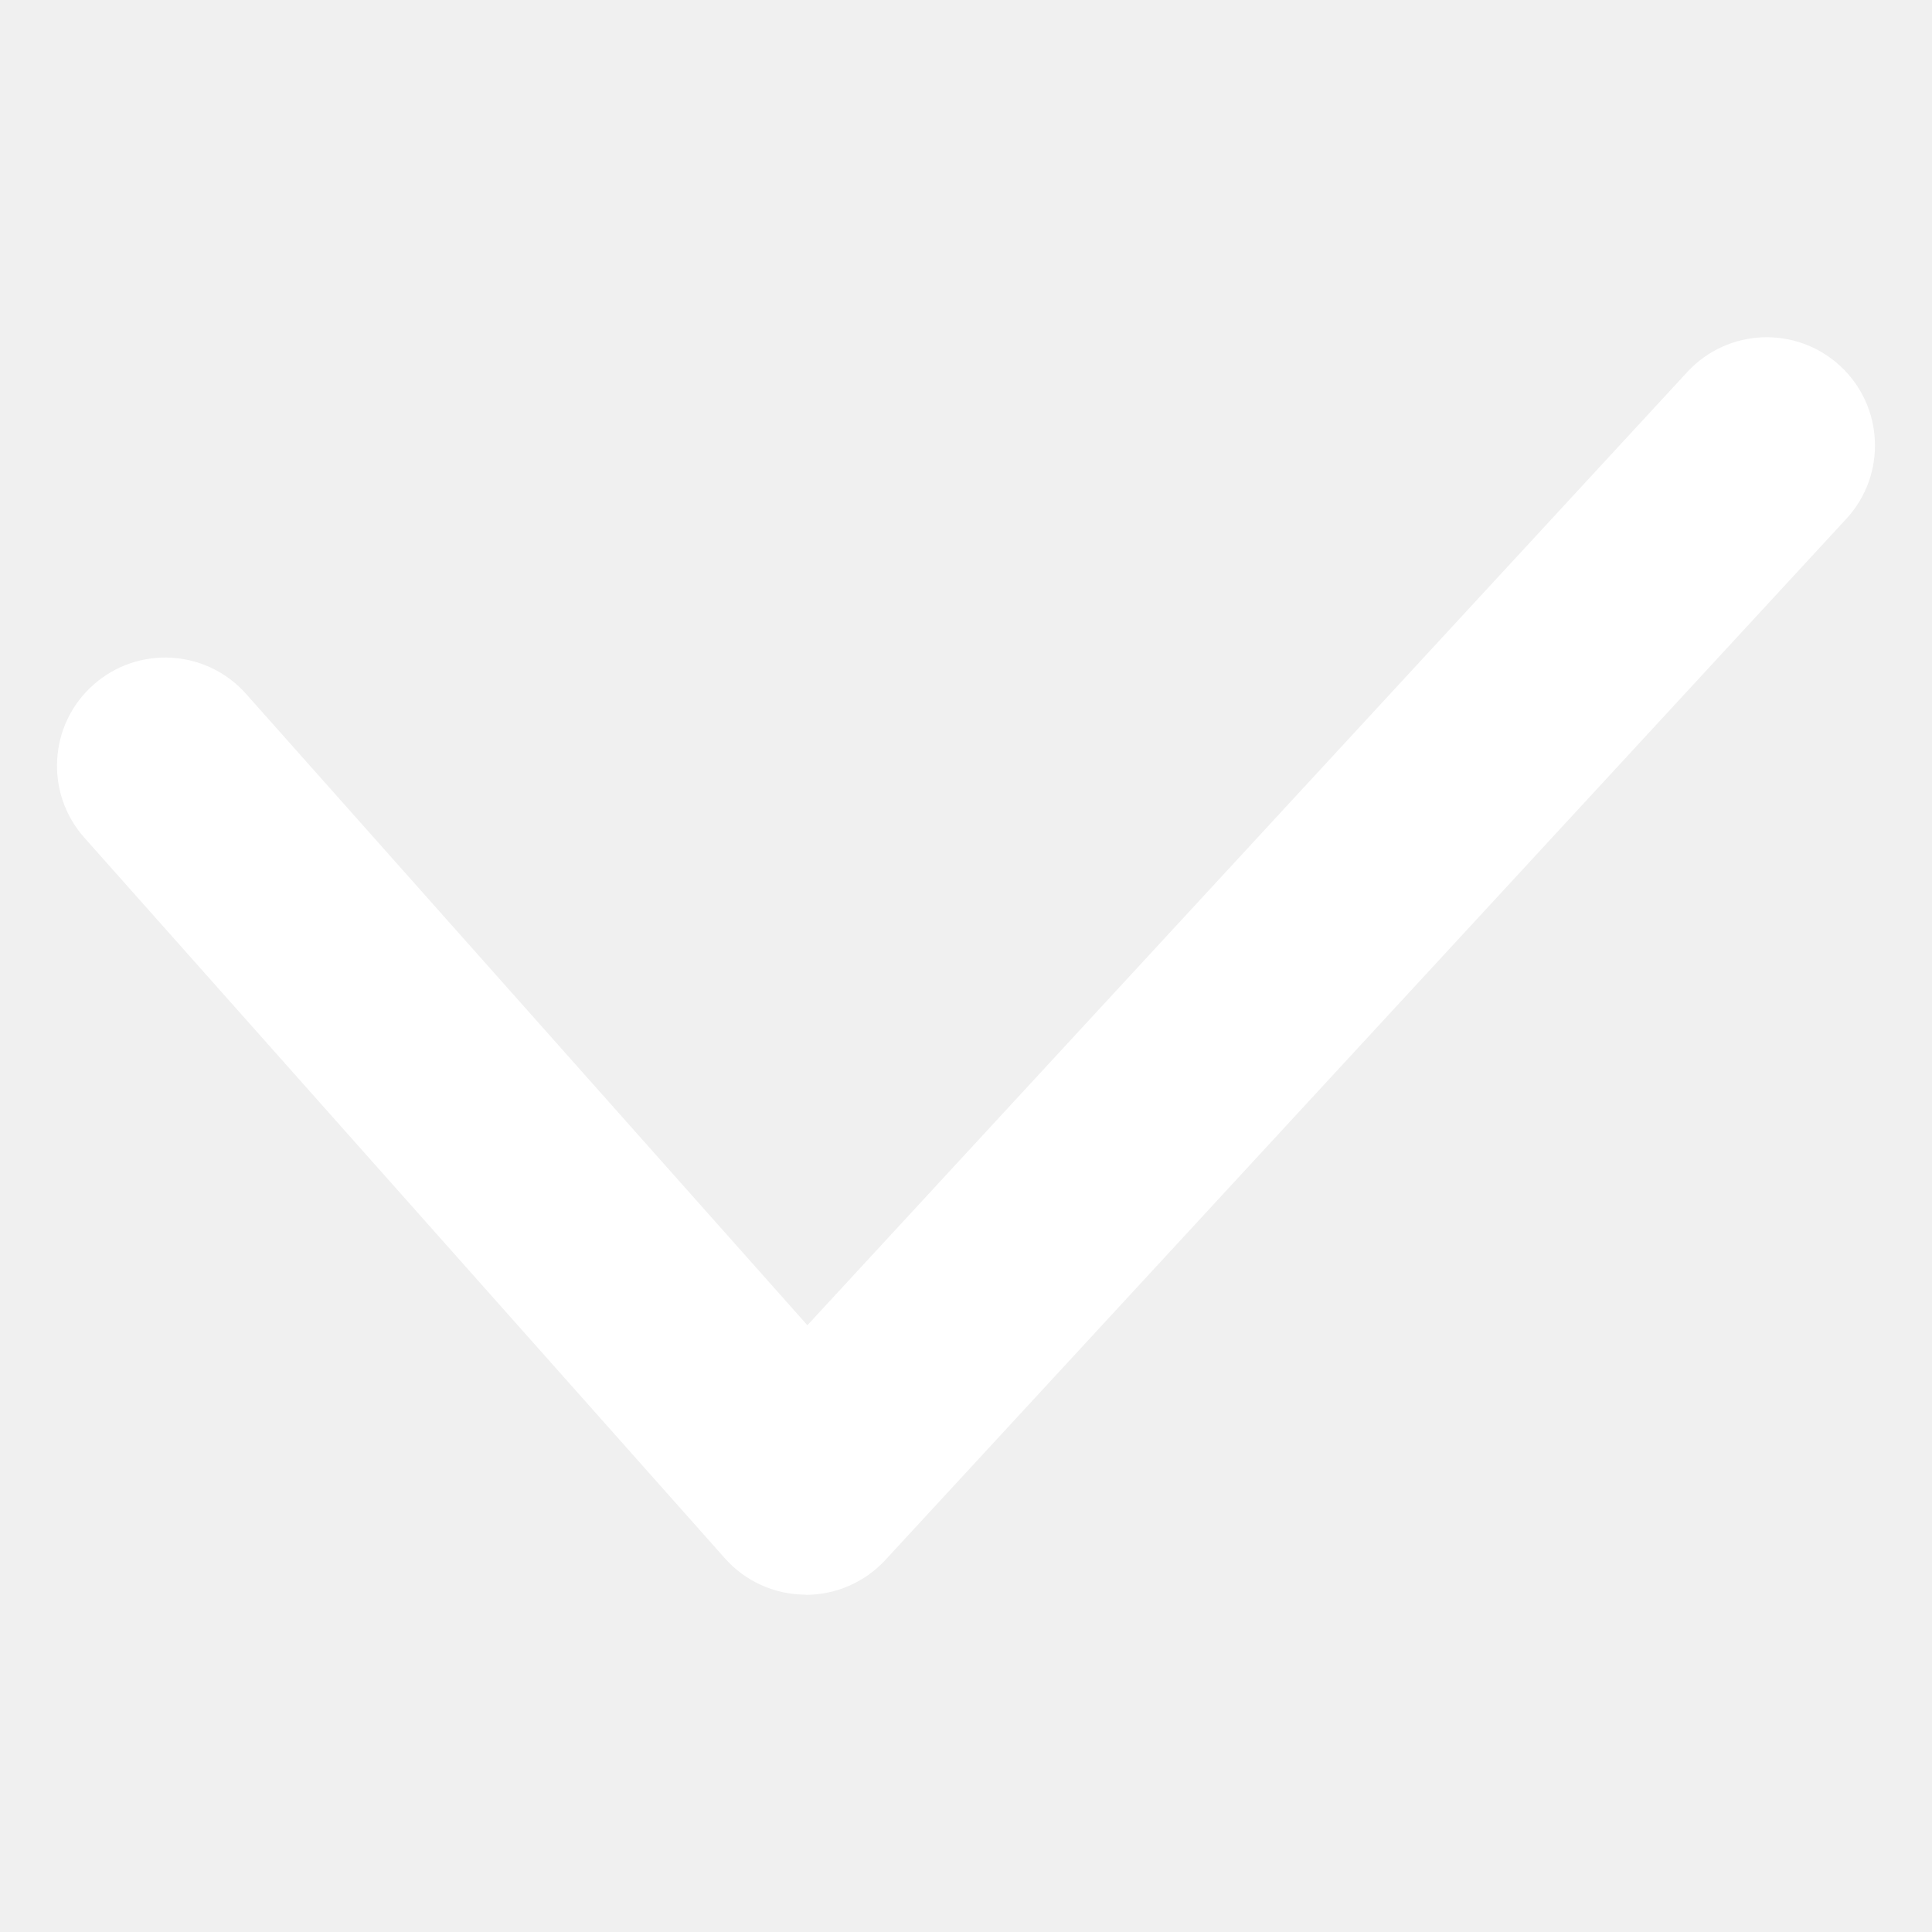
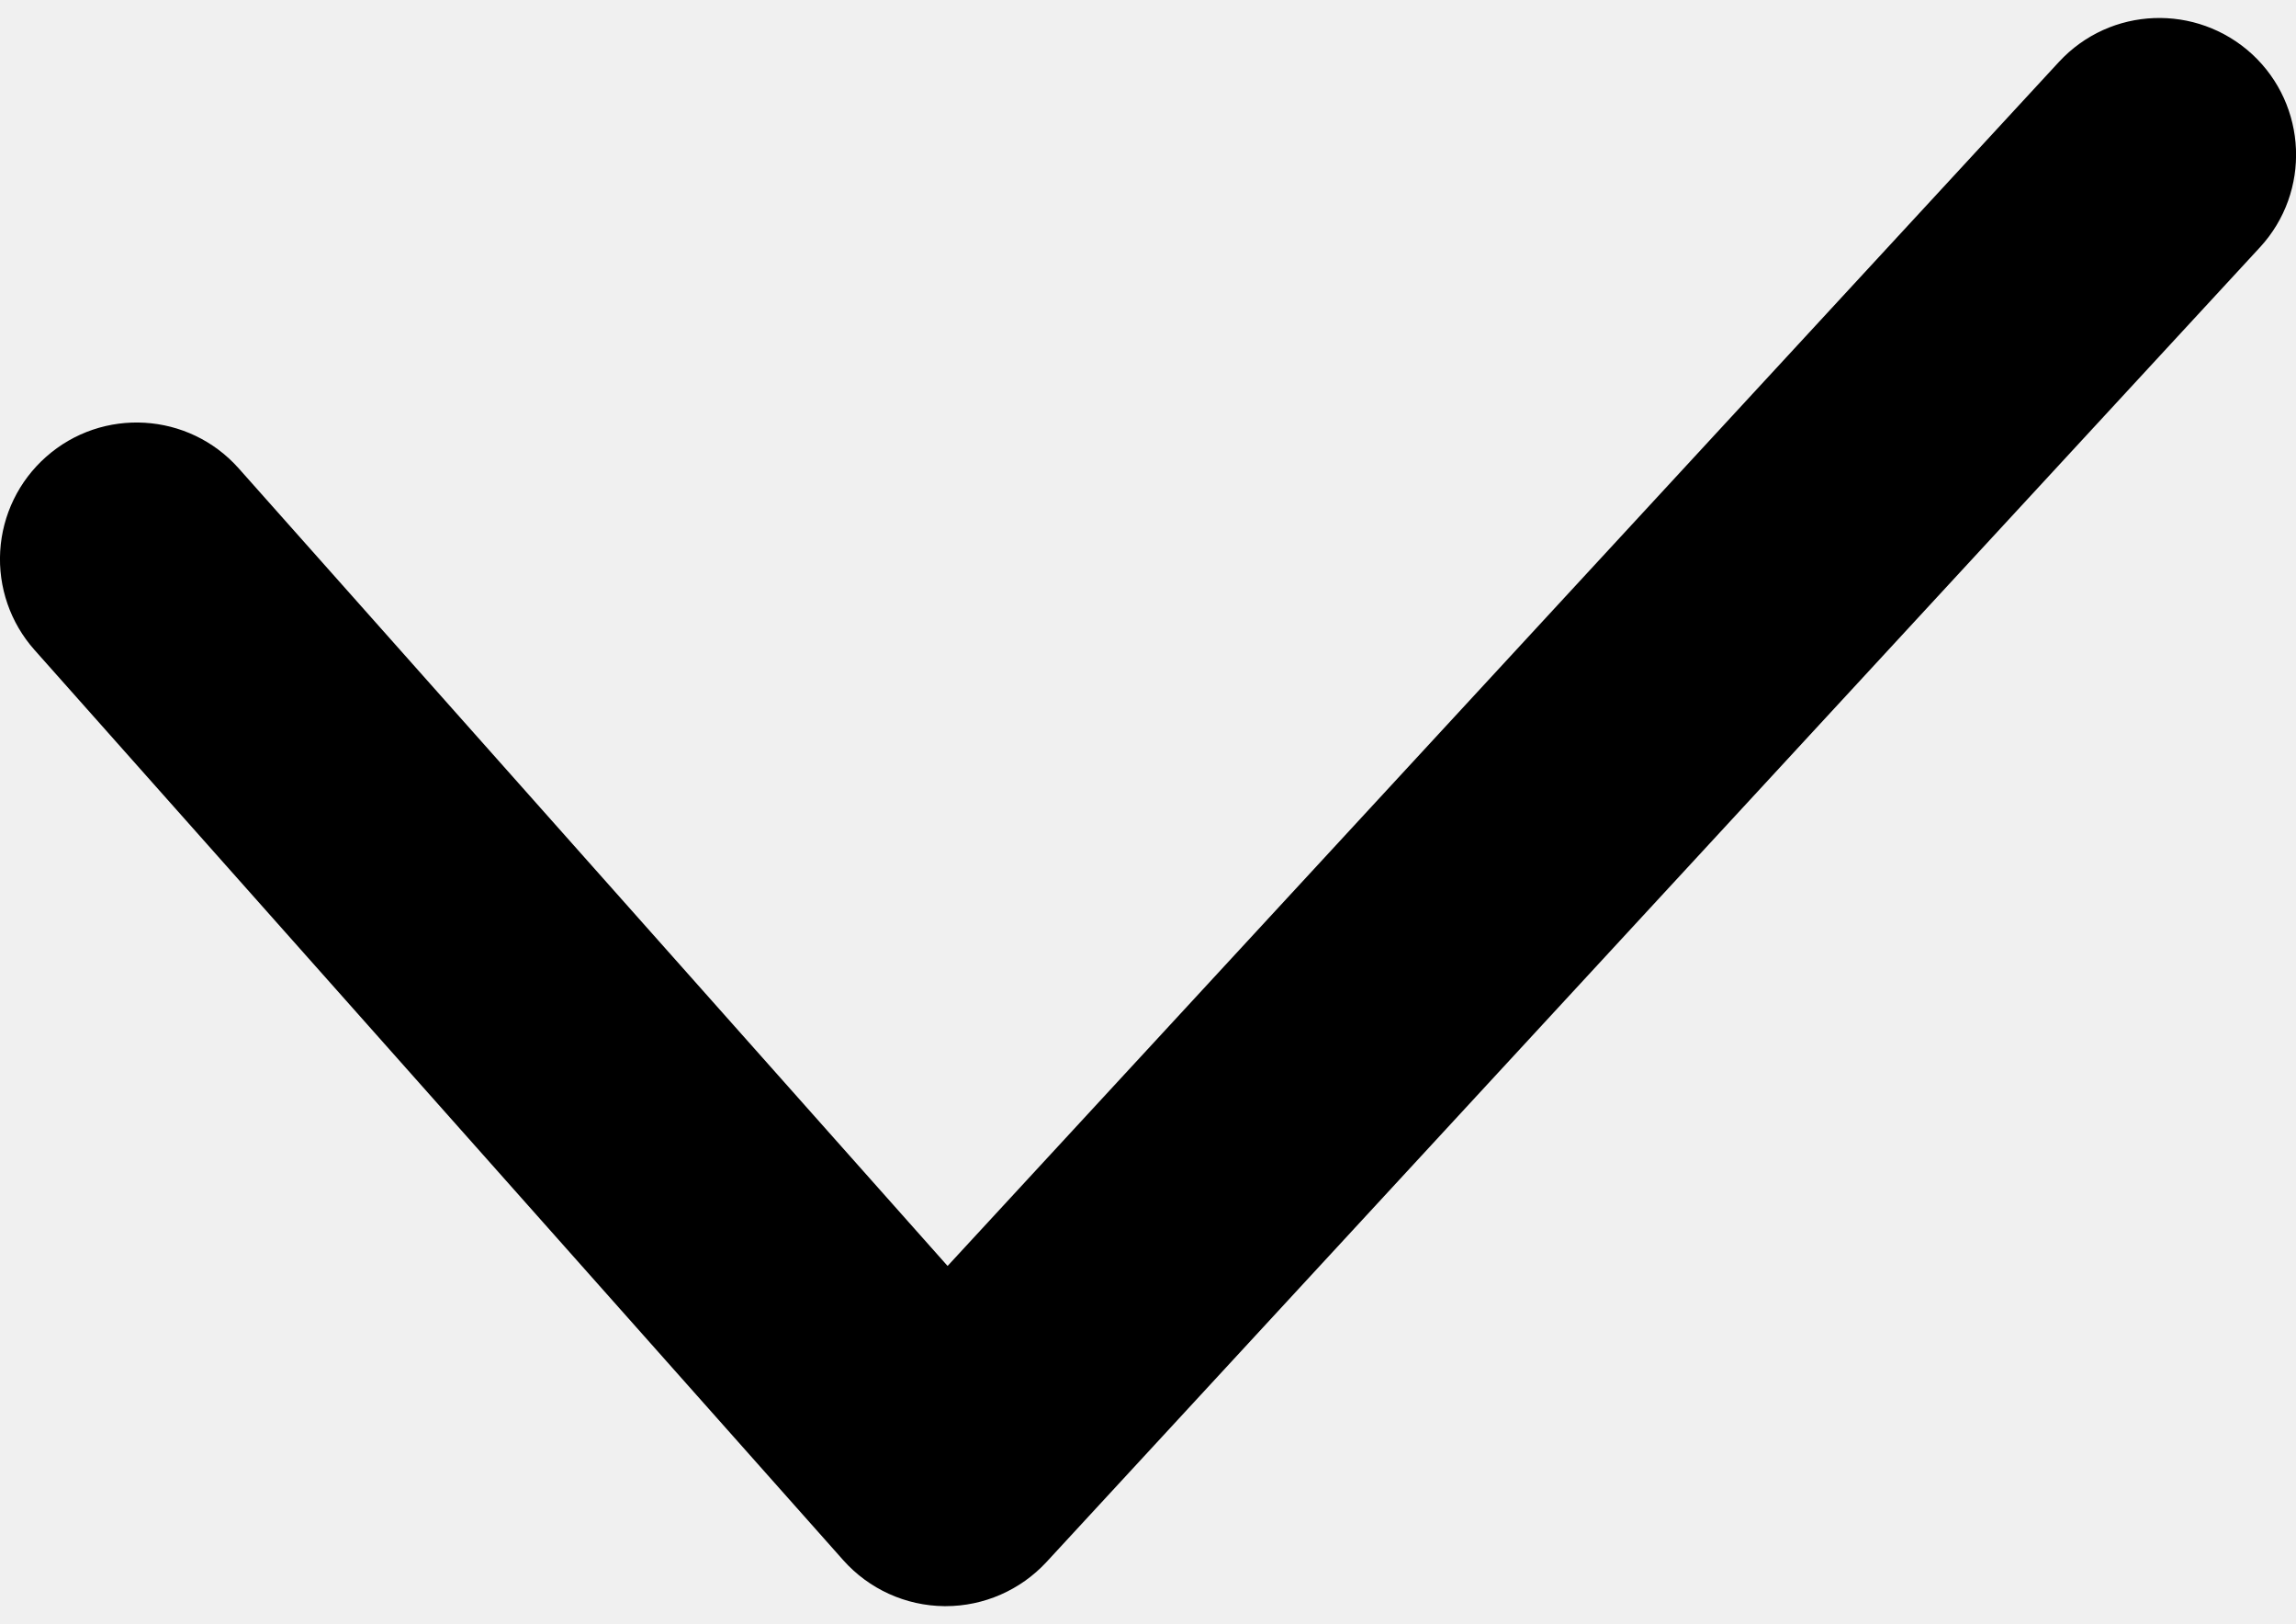
- <svg xmlns="http://www.w3.org/2000/svg" width="72" height="72">
-   <defs>
-     <clipPath id="a">
-       <path fill="#fff" d="M.194.194h72v72h-72z" data-name="Rectangle 1216" />
-     </clipPath>
-     <clipPath id="b">
-       <path fill="#fff" d="M0 0h67.75v46.86H0z" data-name="Rectangle 1218" />
-     </clipPath>
-   </defs>
-   <g data-name="Group 1334">
-     <g data-name="Group 1333">
-       <g clip-path="url(#a)" data-name="Group 1332" transform="translate(-.194 -.194)">
-         <g data-name="Group 1337">
-           <g clip-path="url(#b)" data-name="Group 1336" transform="translate(2.319 12.764)">
-             <path fill="#fff" d="M27.906 46.858h-.039a4.028 4.028 0 0 1-2.978-1.355L1.016 18.645a4.032 4.032 0 1 1 6.03-5.355l20.918 23.528L60.752 1.297a4.033 4.033 0 0 1 5.93 5.468l-35.811 38.8a4.041 4.041 0 0 1-2.965 1.3" data-name="Path 538" />
-           </g>
-         </g>
-       </g>
-     </g>
-     <path fill="none" d="M0 0h72v72H0z" data-name="Rectangle 1217" />
-   </g>
+ <svg xmlns="http://www.w3.org/2000/svg" xml:space="preserve" style="enable-background:new 0 0 70 49.5" viewBox="0 0 70 49.5">
+   <path d="M28.83 48.96h-.04a4.18 4.18 0 0 1-3.08-1.4L1.05 19.81a4.163 4.163 0 0 1 .35-5.88 4.164 4.164 0 0 1 5.88.35l21.61 24.31 33.88-36.7c1.57-1.7 4.2-1.79 5.89-.24 1.69 1.56 1.8 4.2.24 5.89l-37 40.08c-.79.85-1.9 1.34-3.07 1.34z" />
</svg>
